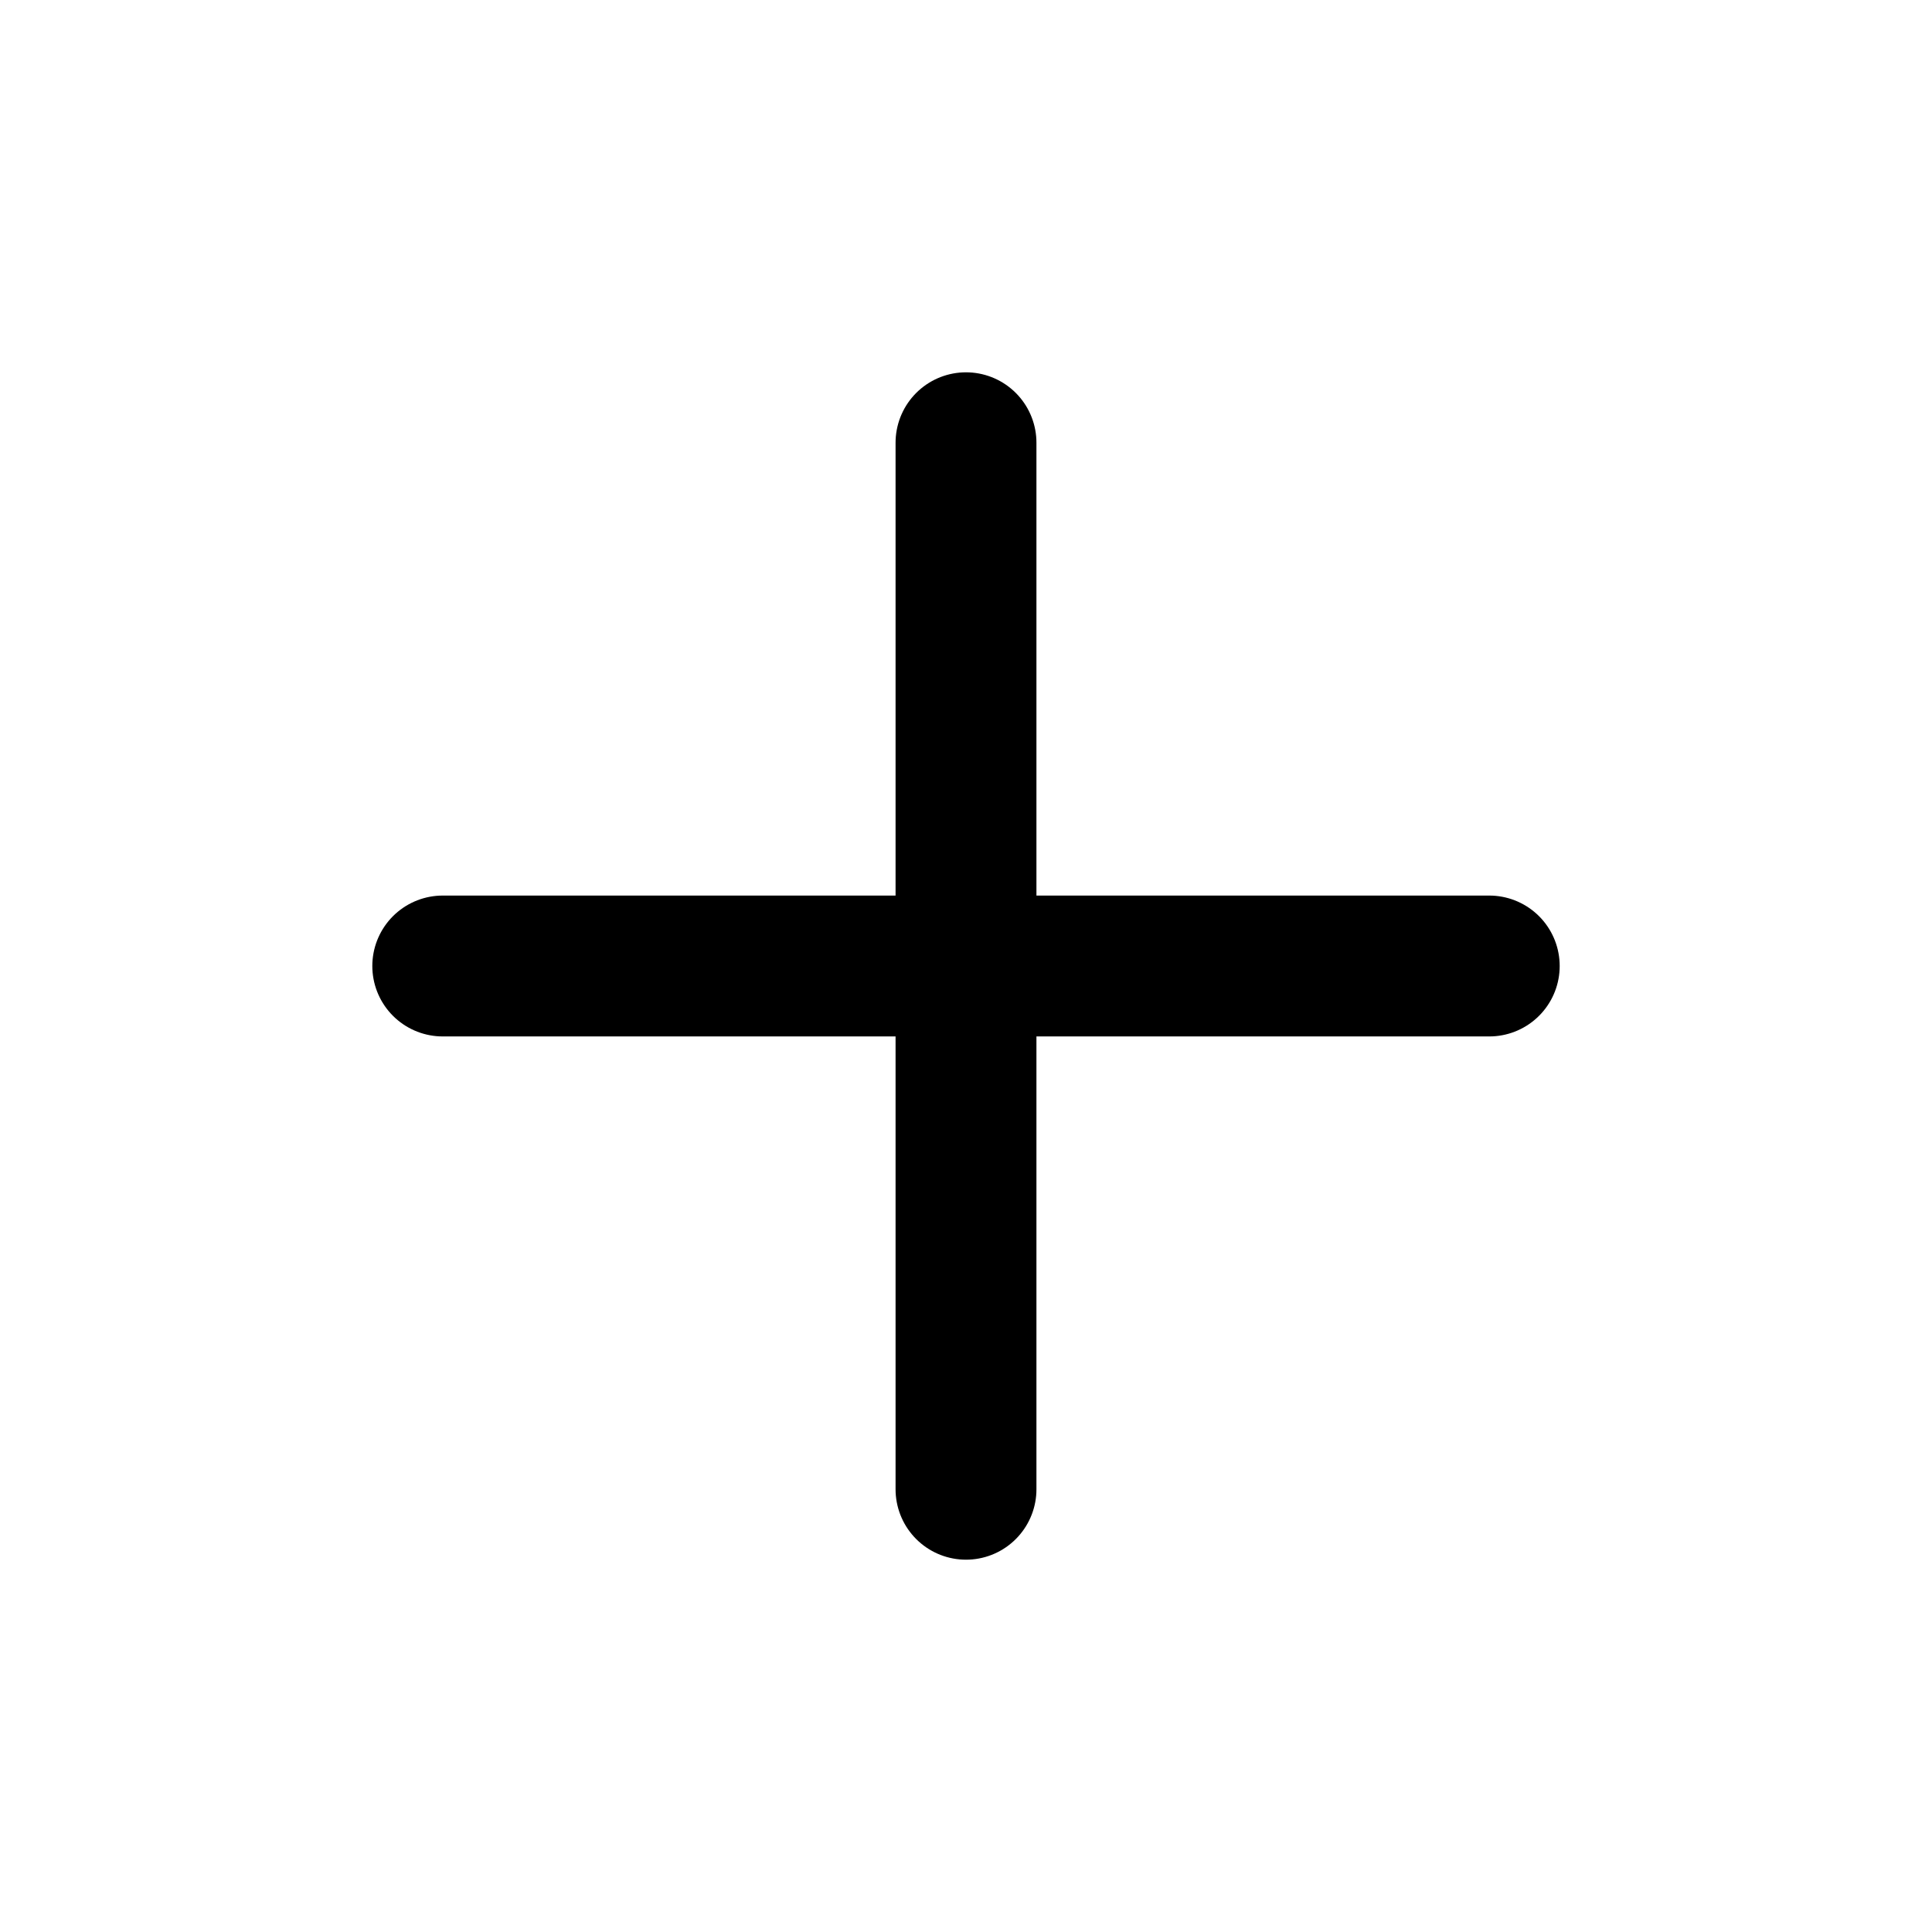
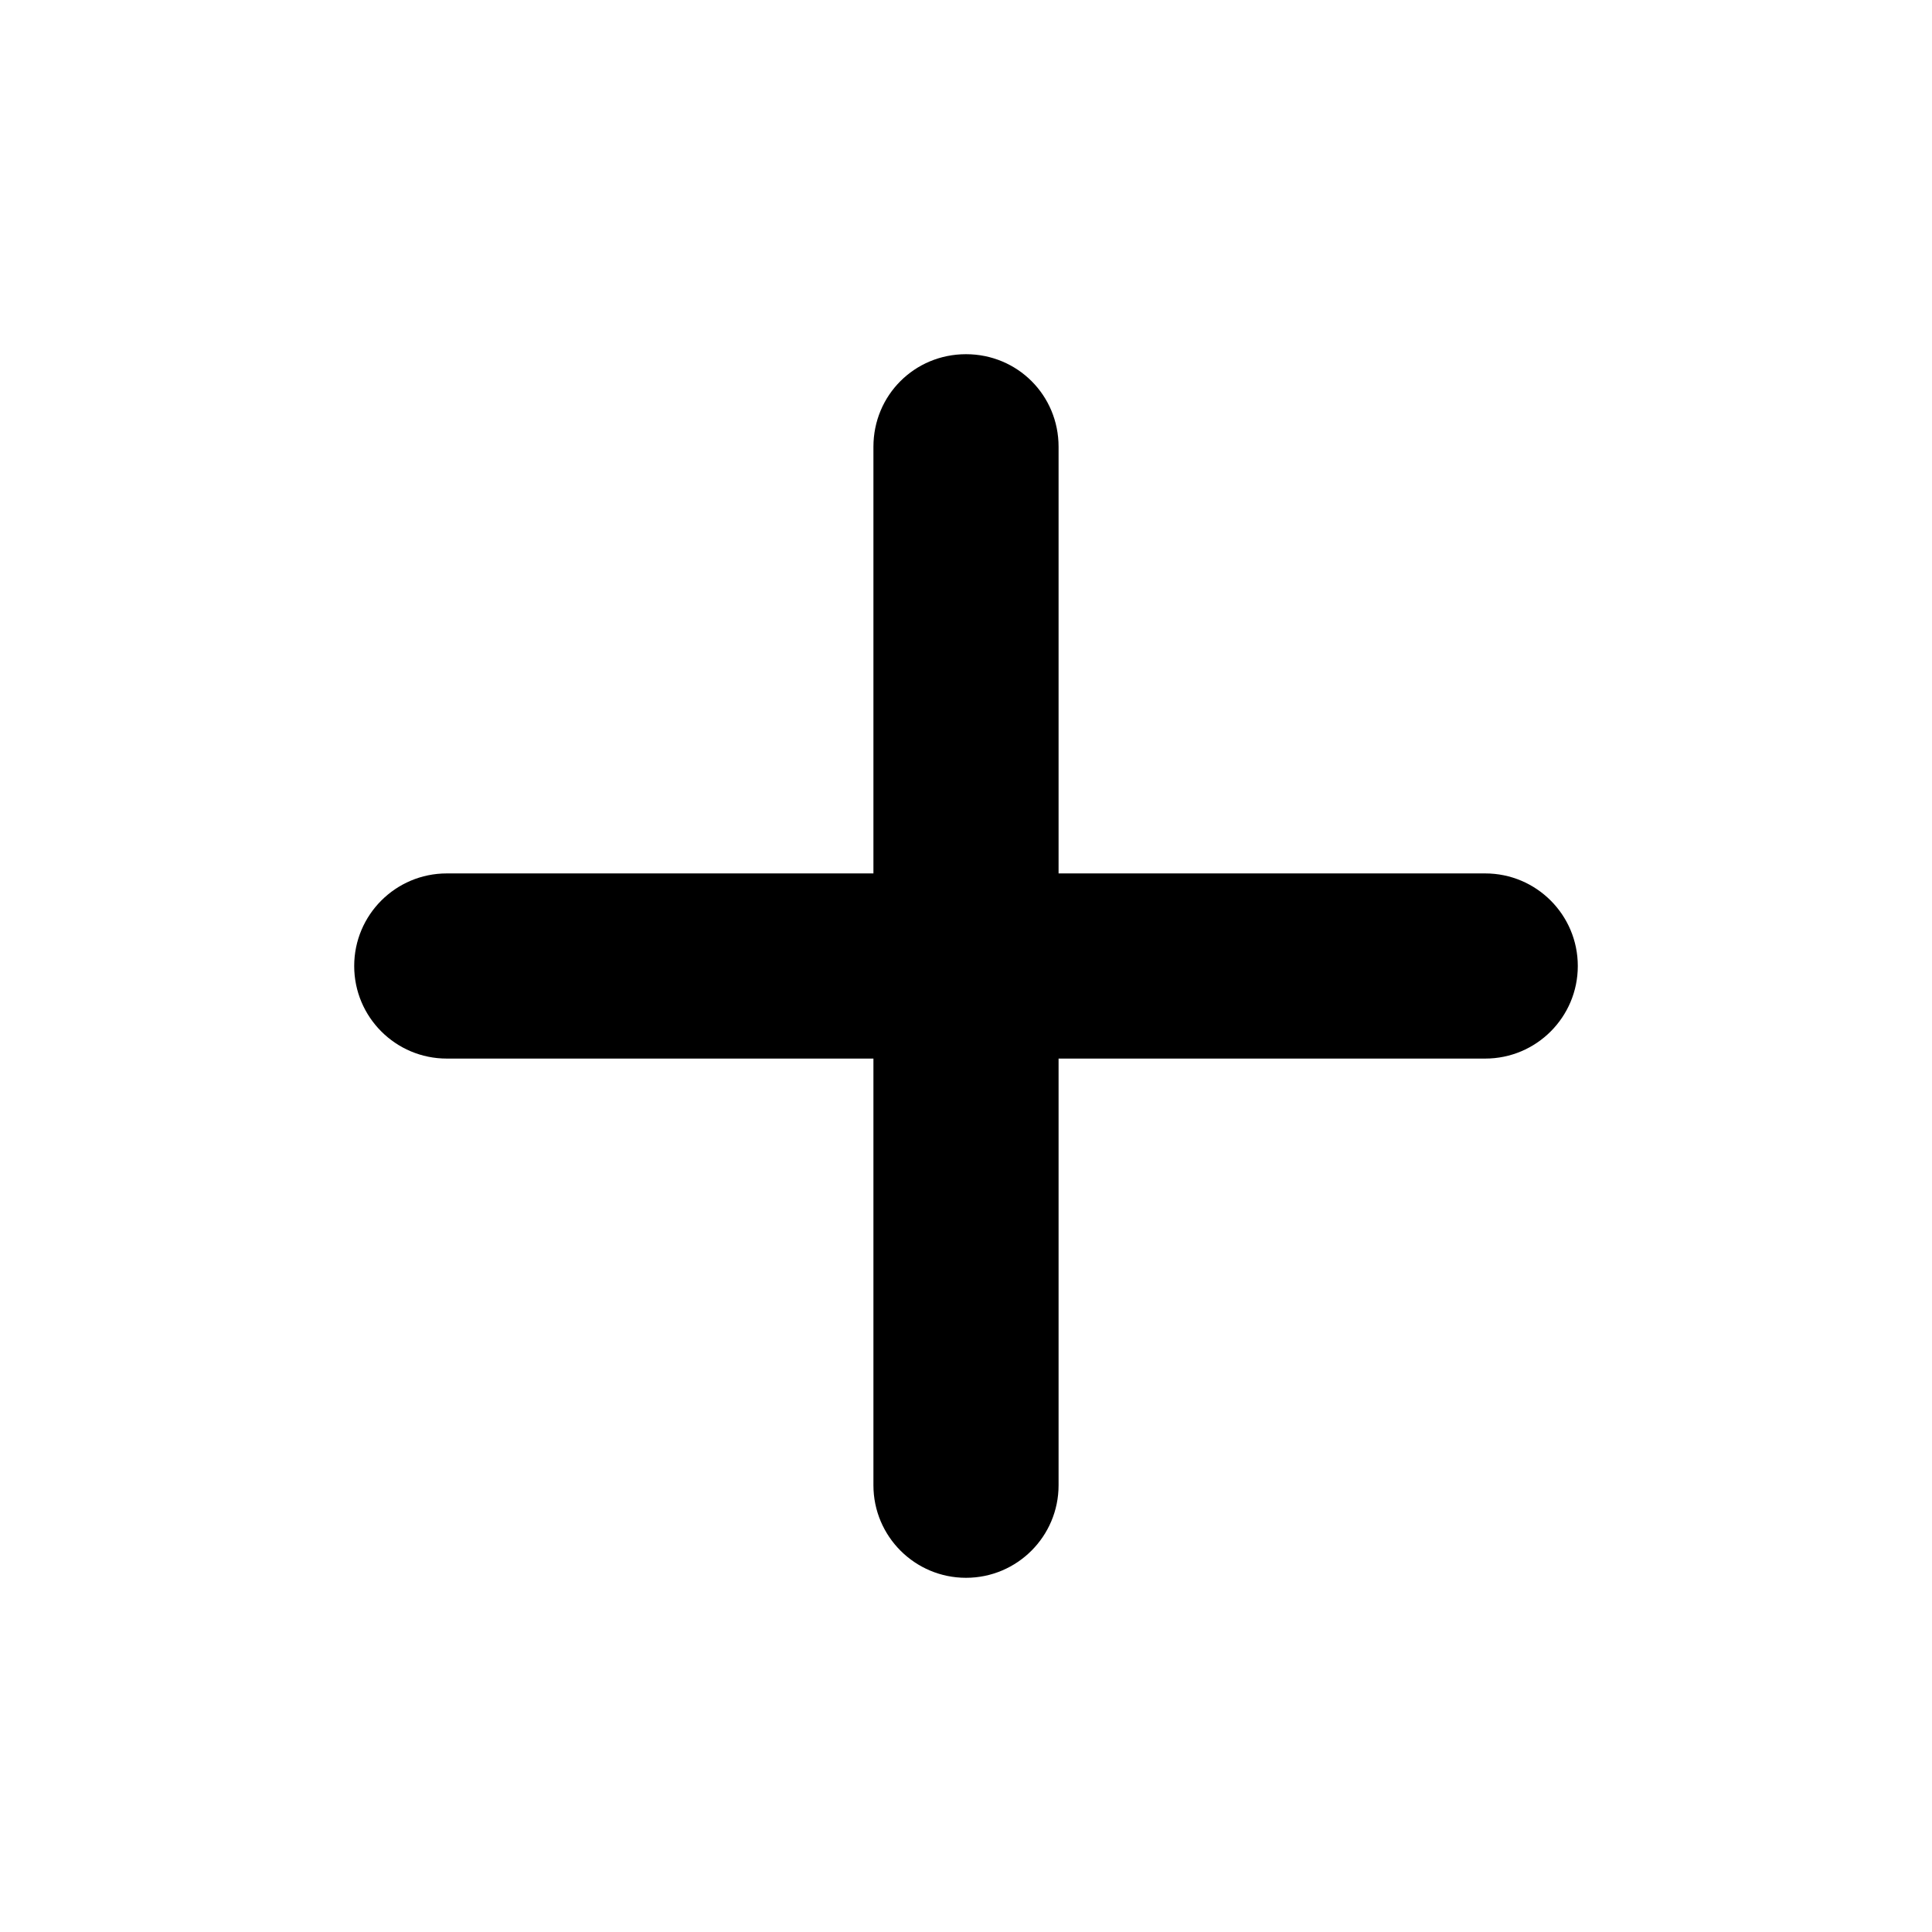
- <svg xmlns="http://www.w3.org/2000/svg" viewBox="0 0 24 24" fill="none" stroke="currentColor" stroke-width="1.75" stroke-linecap="round" stroke-linejoin="round">
-   <path d="M12 5.5v13" />
-   <path d="M5.5 12h13" />
+ <svg xmlns="http://www.w3.org/2000/svg" viewBox="0 0 24 24" fill="currentColor">
+   <path d="M12 4.4c.64 0 1.15.51 1.15 1.15v5.3h5.3a1.15 1.15 0 1 1 0 2.3h-5.3v5.3a1.15 1.15 0 1 1-2.3 0v-5.3h-5.3a1.15 1.15 0 1 1 0-2.3h5.3v-5.3c0-.64.51-1.15 1.15-1.15Z" />
</svg>
